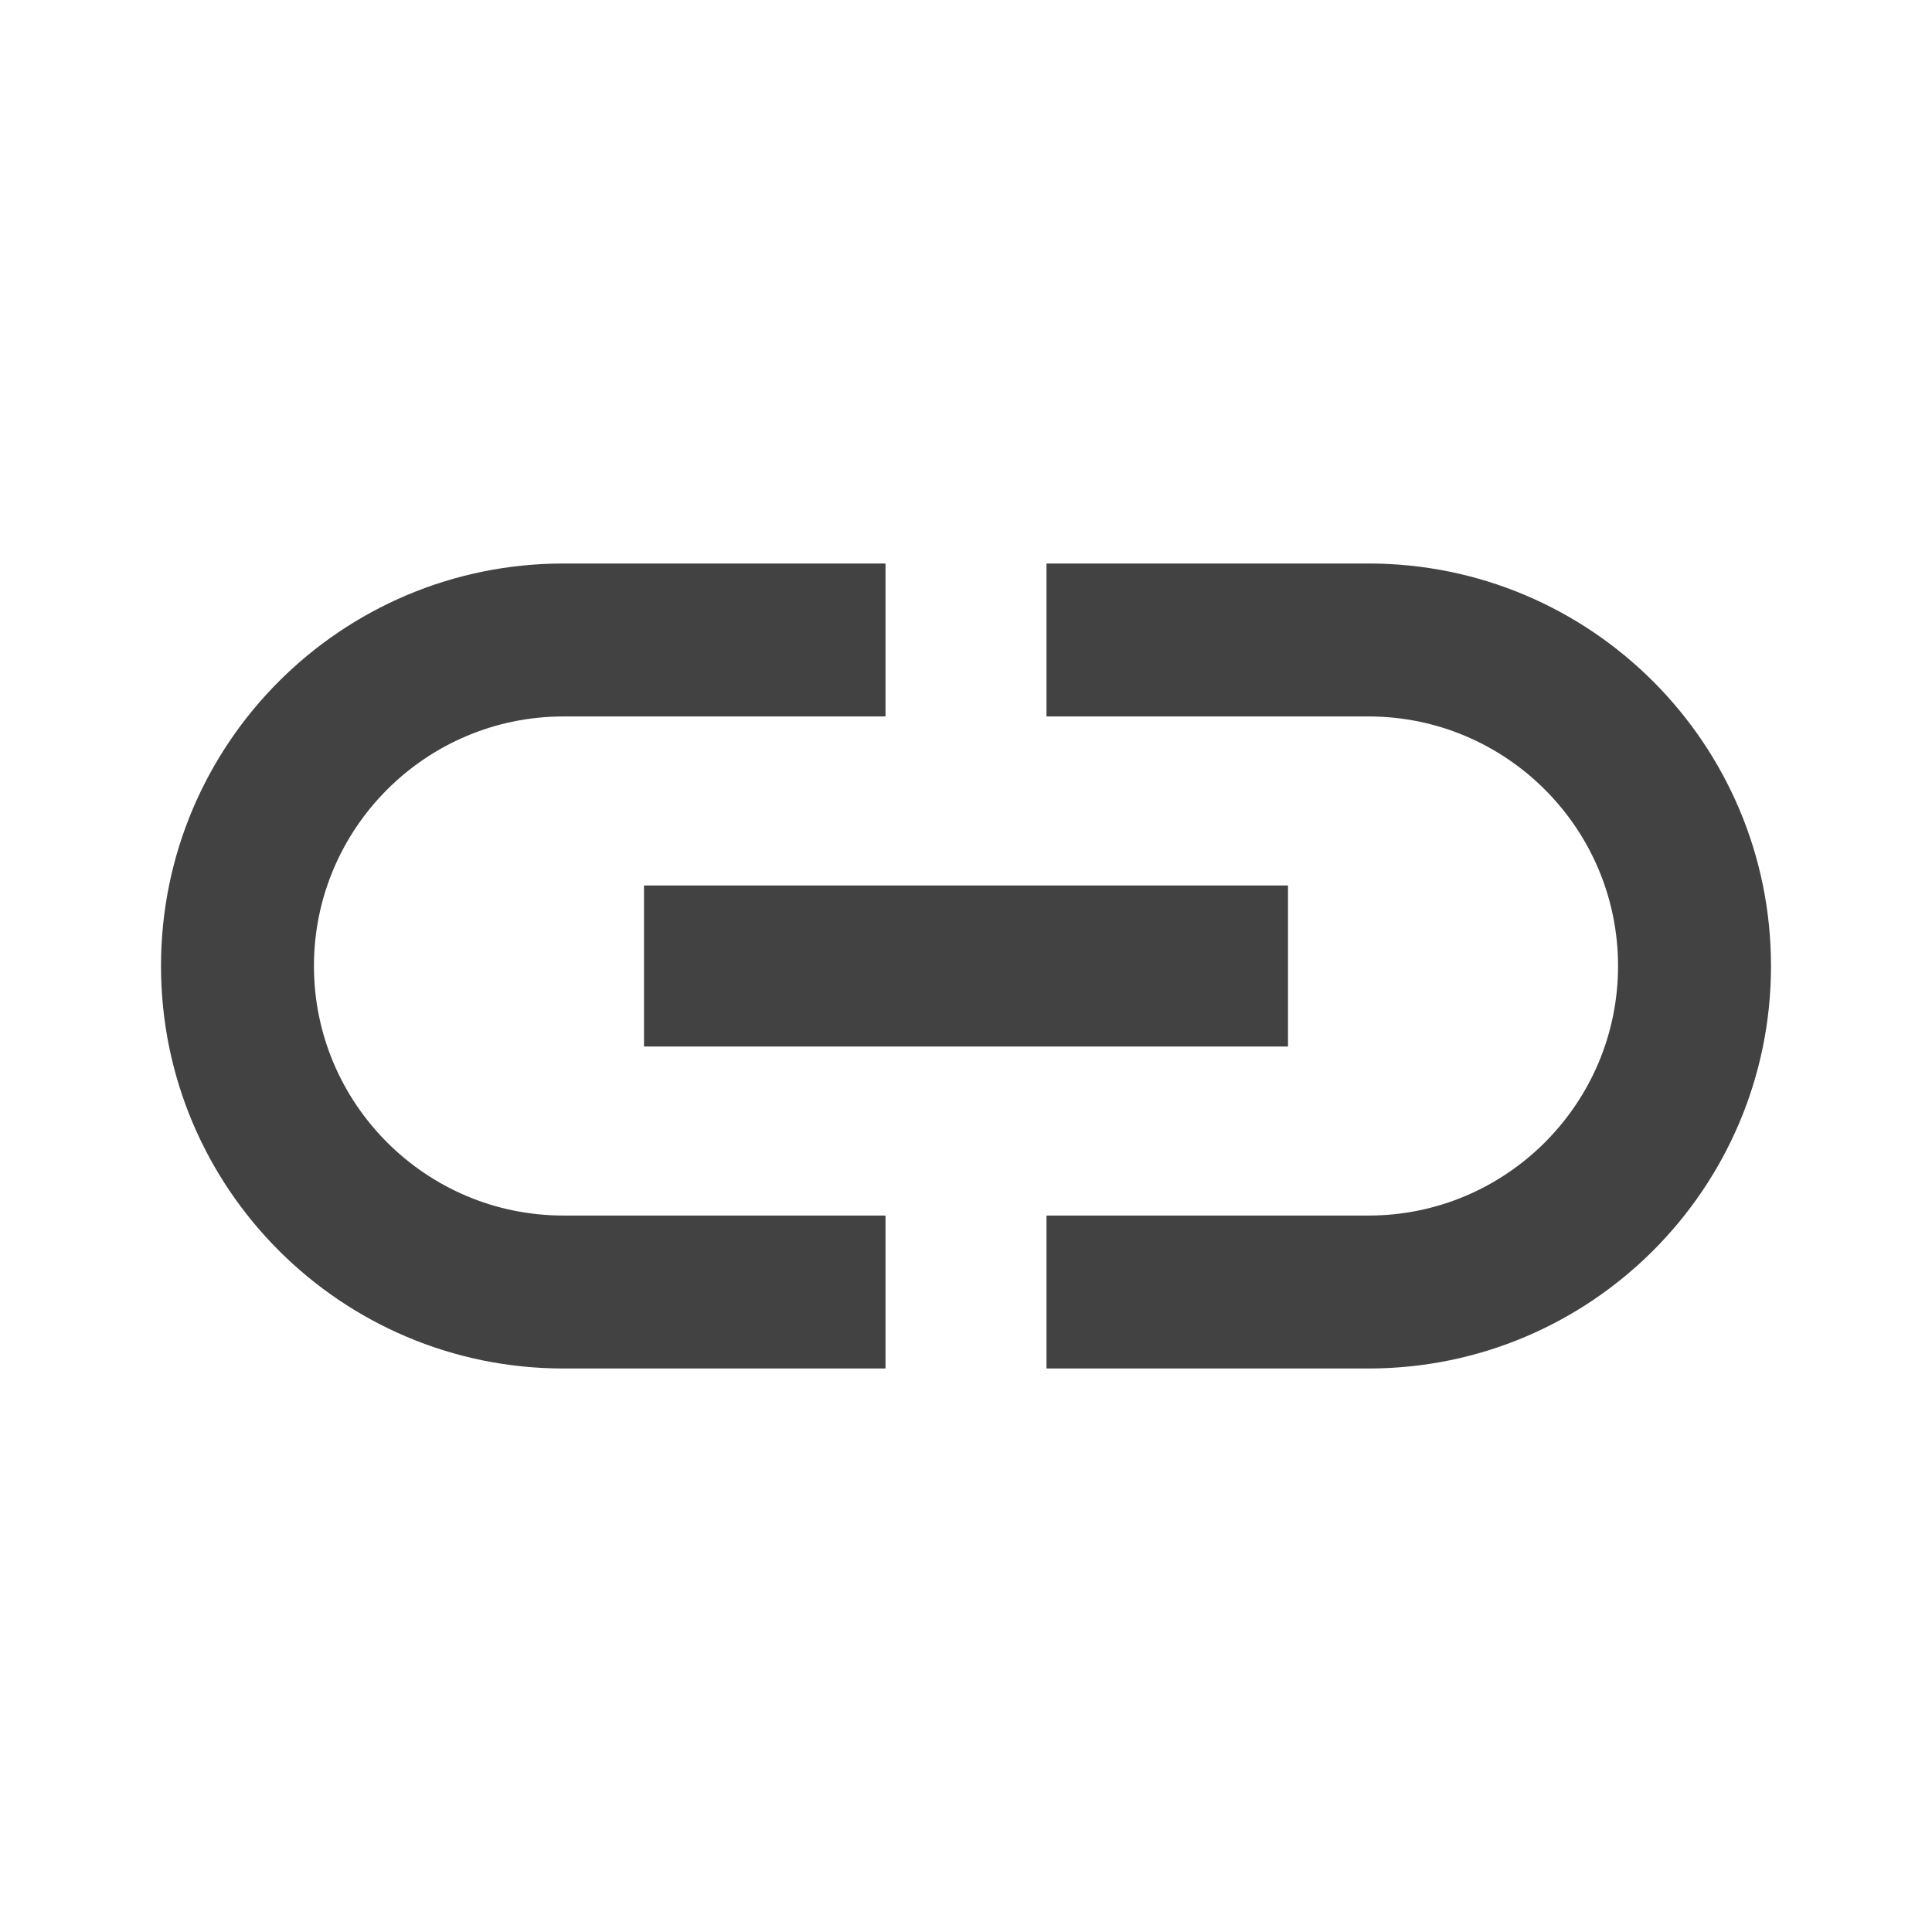
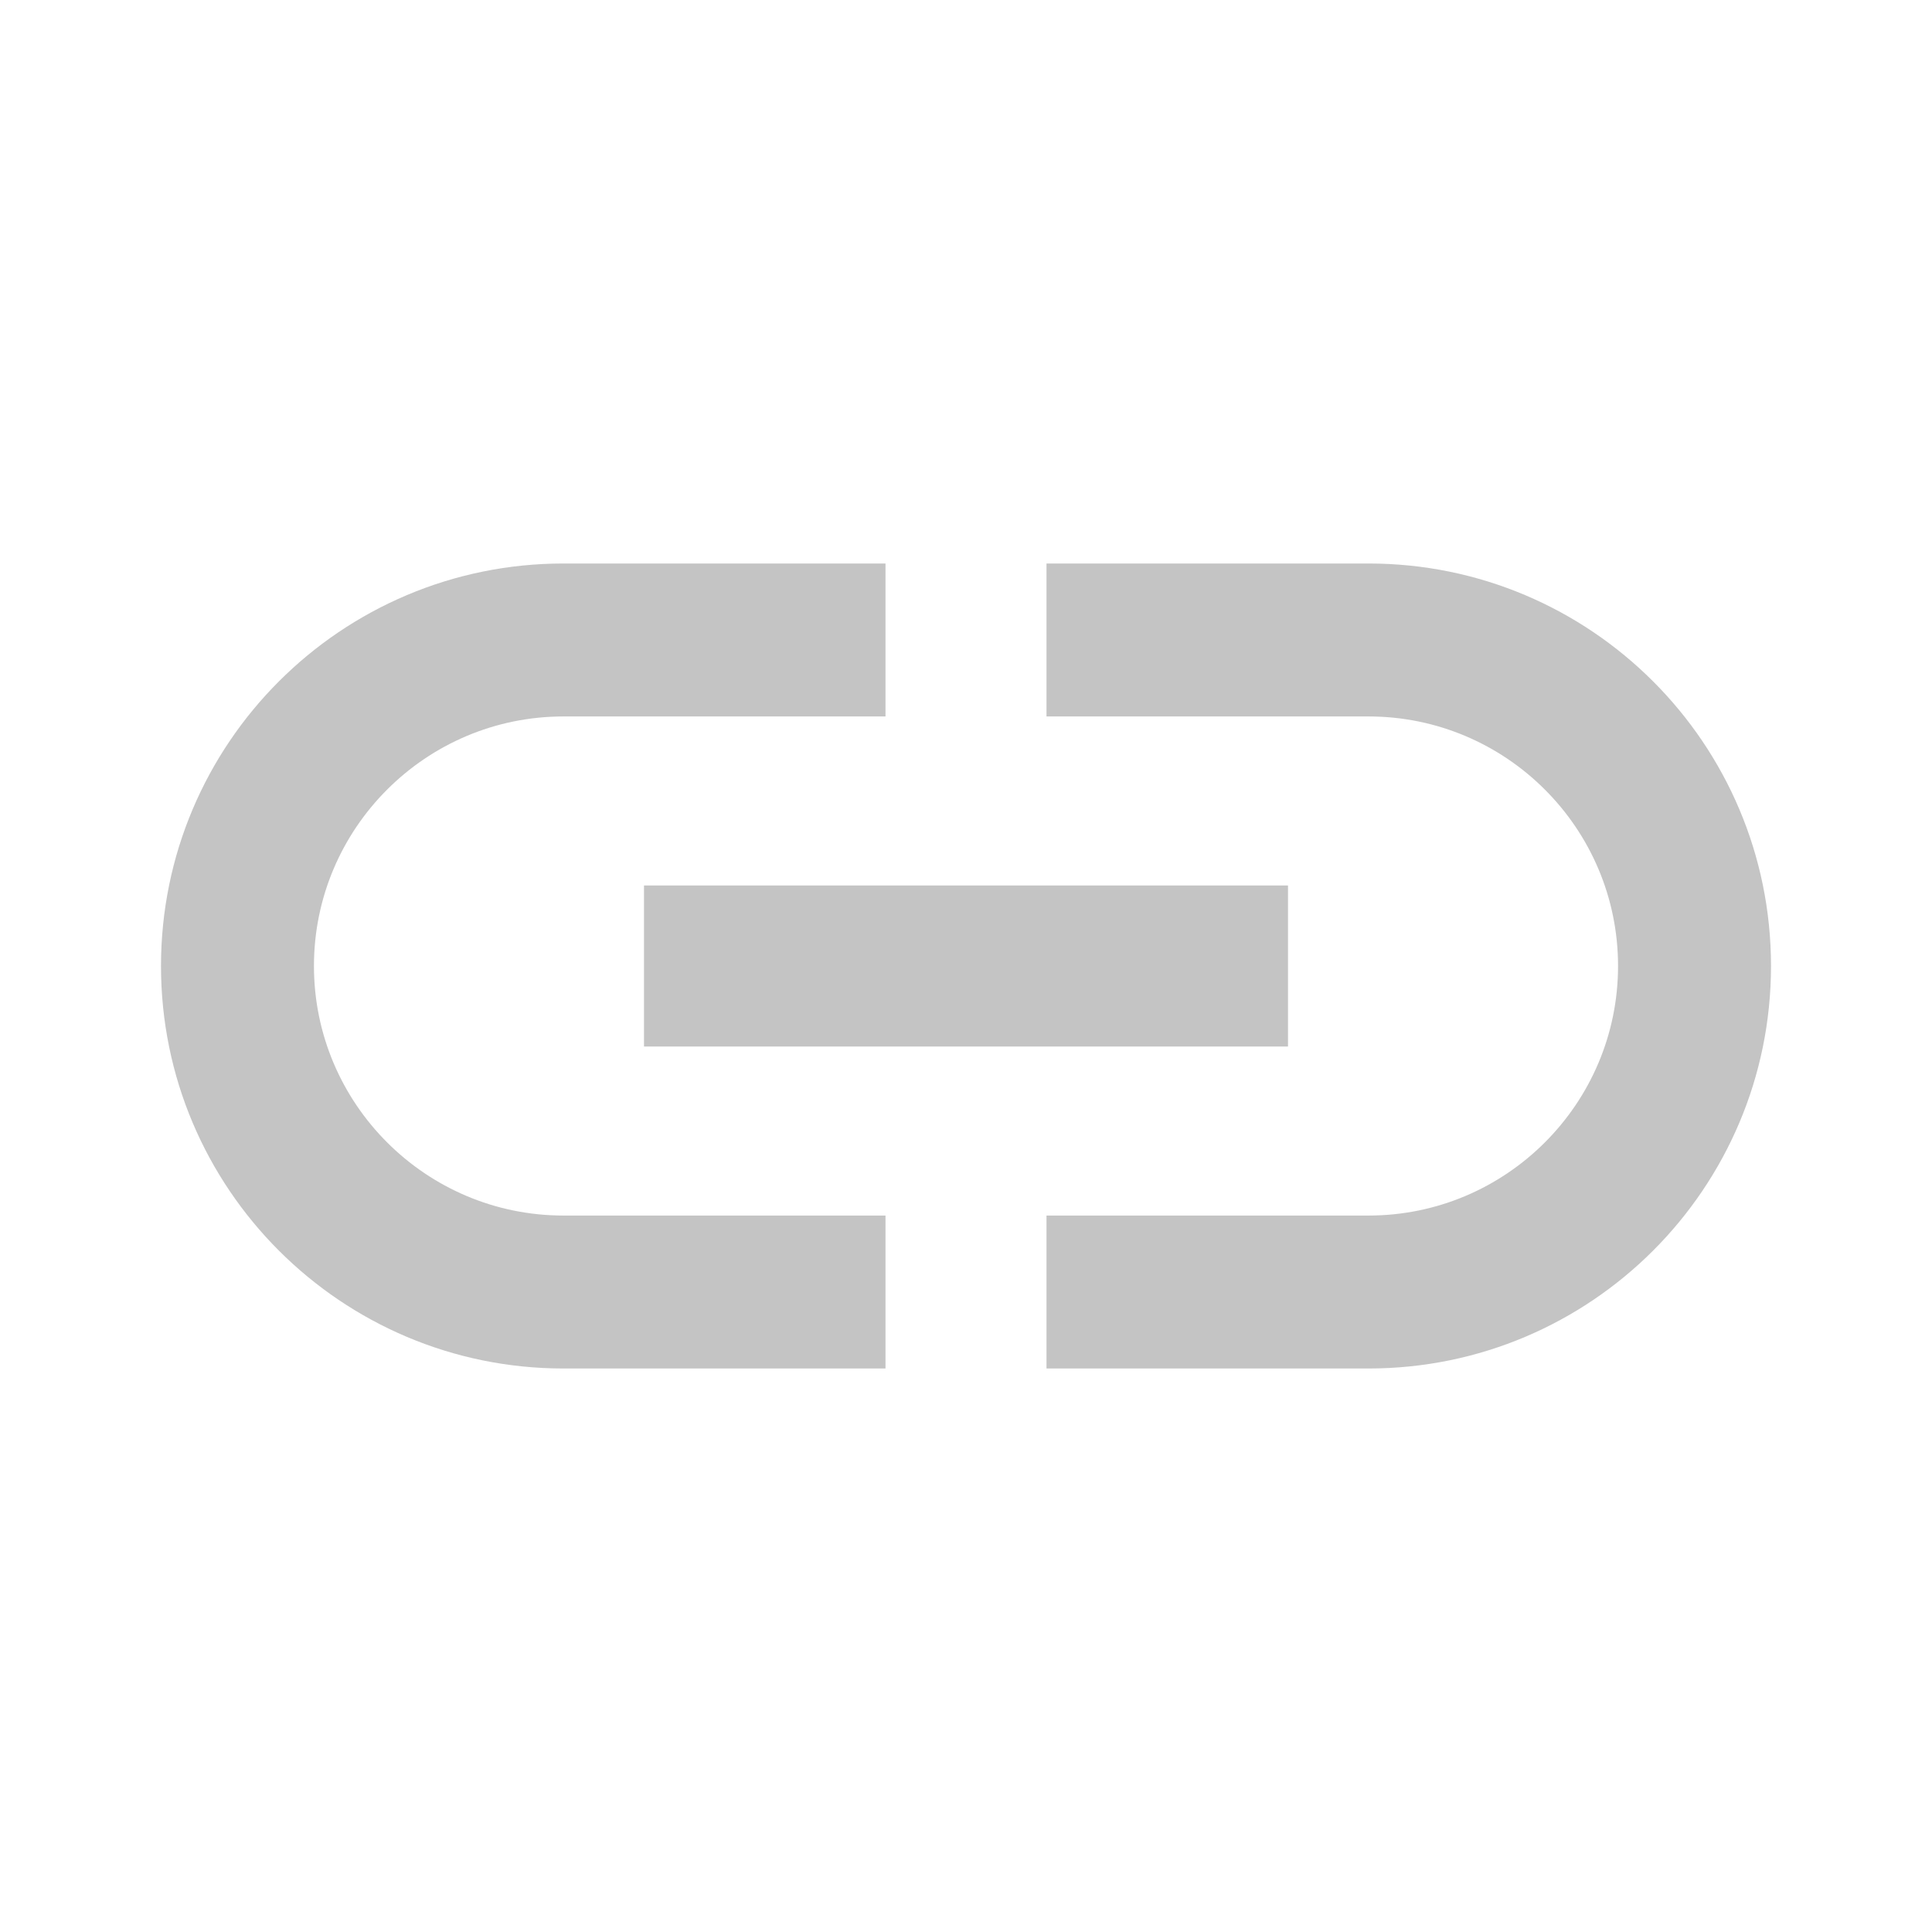
<svg xmlns="http://www.w3.org/2000/svg" version="1.1" viewBox="0 0 24 24">
-   <path fill="#424242" d="M3.9,12C3.9,10.29 5.29,8.9 7,8.9H11V7H7A5,5 0 0,0 2,12A5,5 0 0,0 7,17H11V15.1H7C5.29,15.1 3.9,13.71 3.9,12M8,13H16V11H8V13M17,7H13V8.9H17C18.71,8.9 20.1,10.29 20.1,12C20.1,13.71 18.71,15.1 17,15.1H13V17H17A5,5 0 0,0 22,12A5,5 0 0,0 17,7Z" />
+   <path fill="#c4c4c4" d="M3.9,12C3.9,10.29 5.29,8.9 7,8.9H11V7H7A5,5 0 0,0 2,12A5,5 0 0,0 7,17H11V15.1H7C5.29,15.1 3.9,13.71 3.9,12M8,13H16V11H8V13M17,7H13V8.9H17C18.71,8.9 20.1,10.29 20.1,12C20.1,13.71 18.71,15.1 17,15.1H13V17H17A5,5 0 0,0 22,12A5,5 0 0,0 17,7Z" />
</svg>
